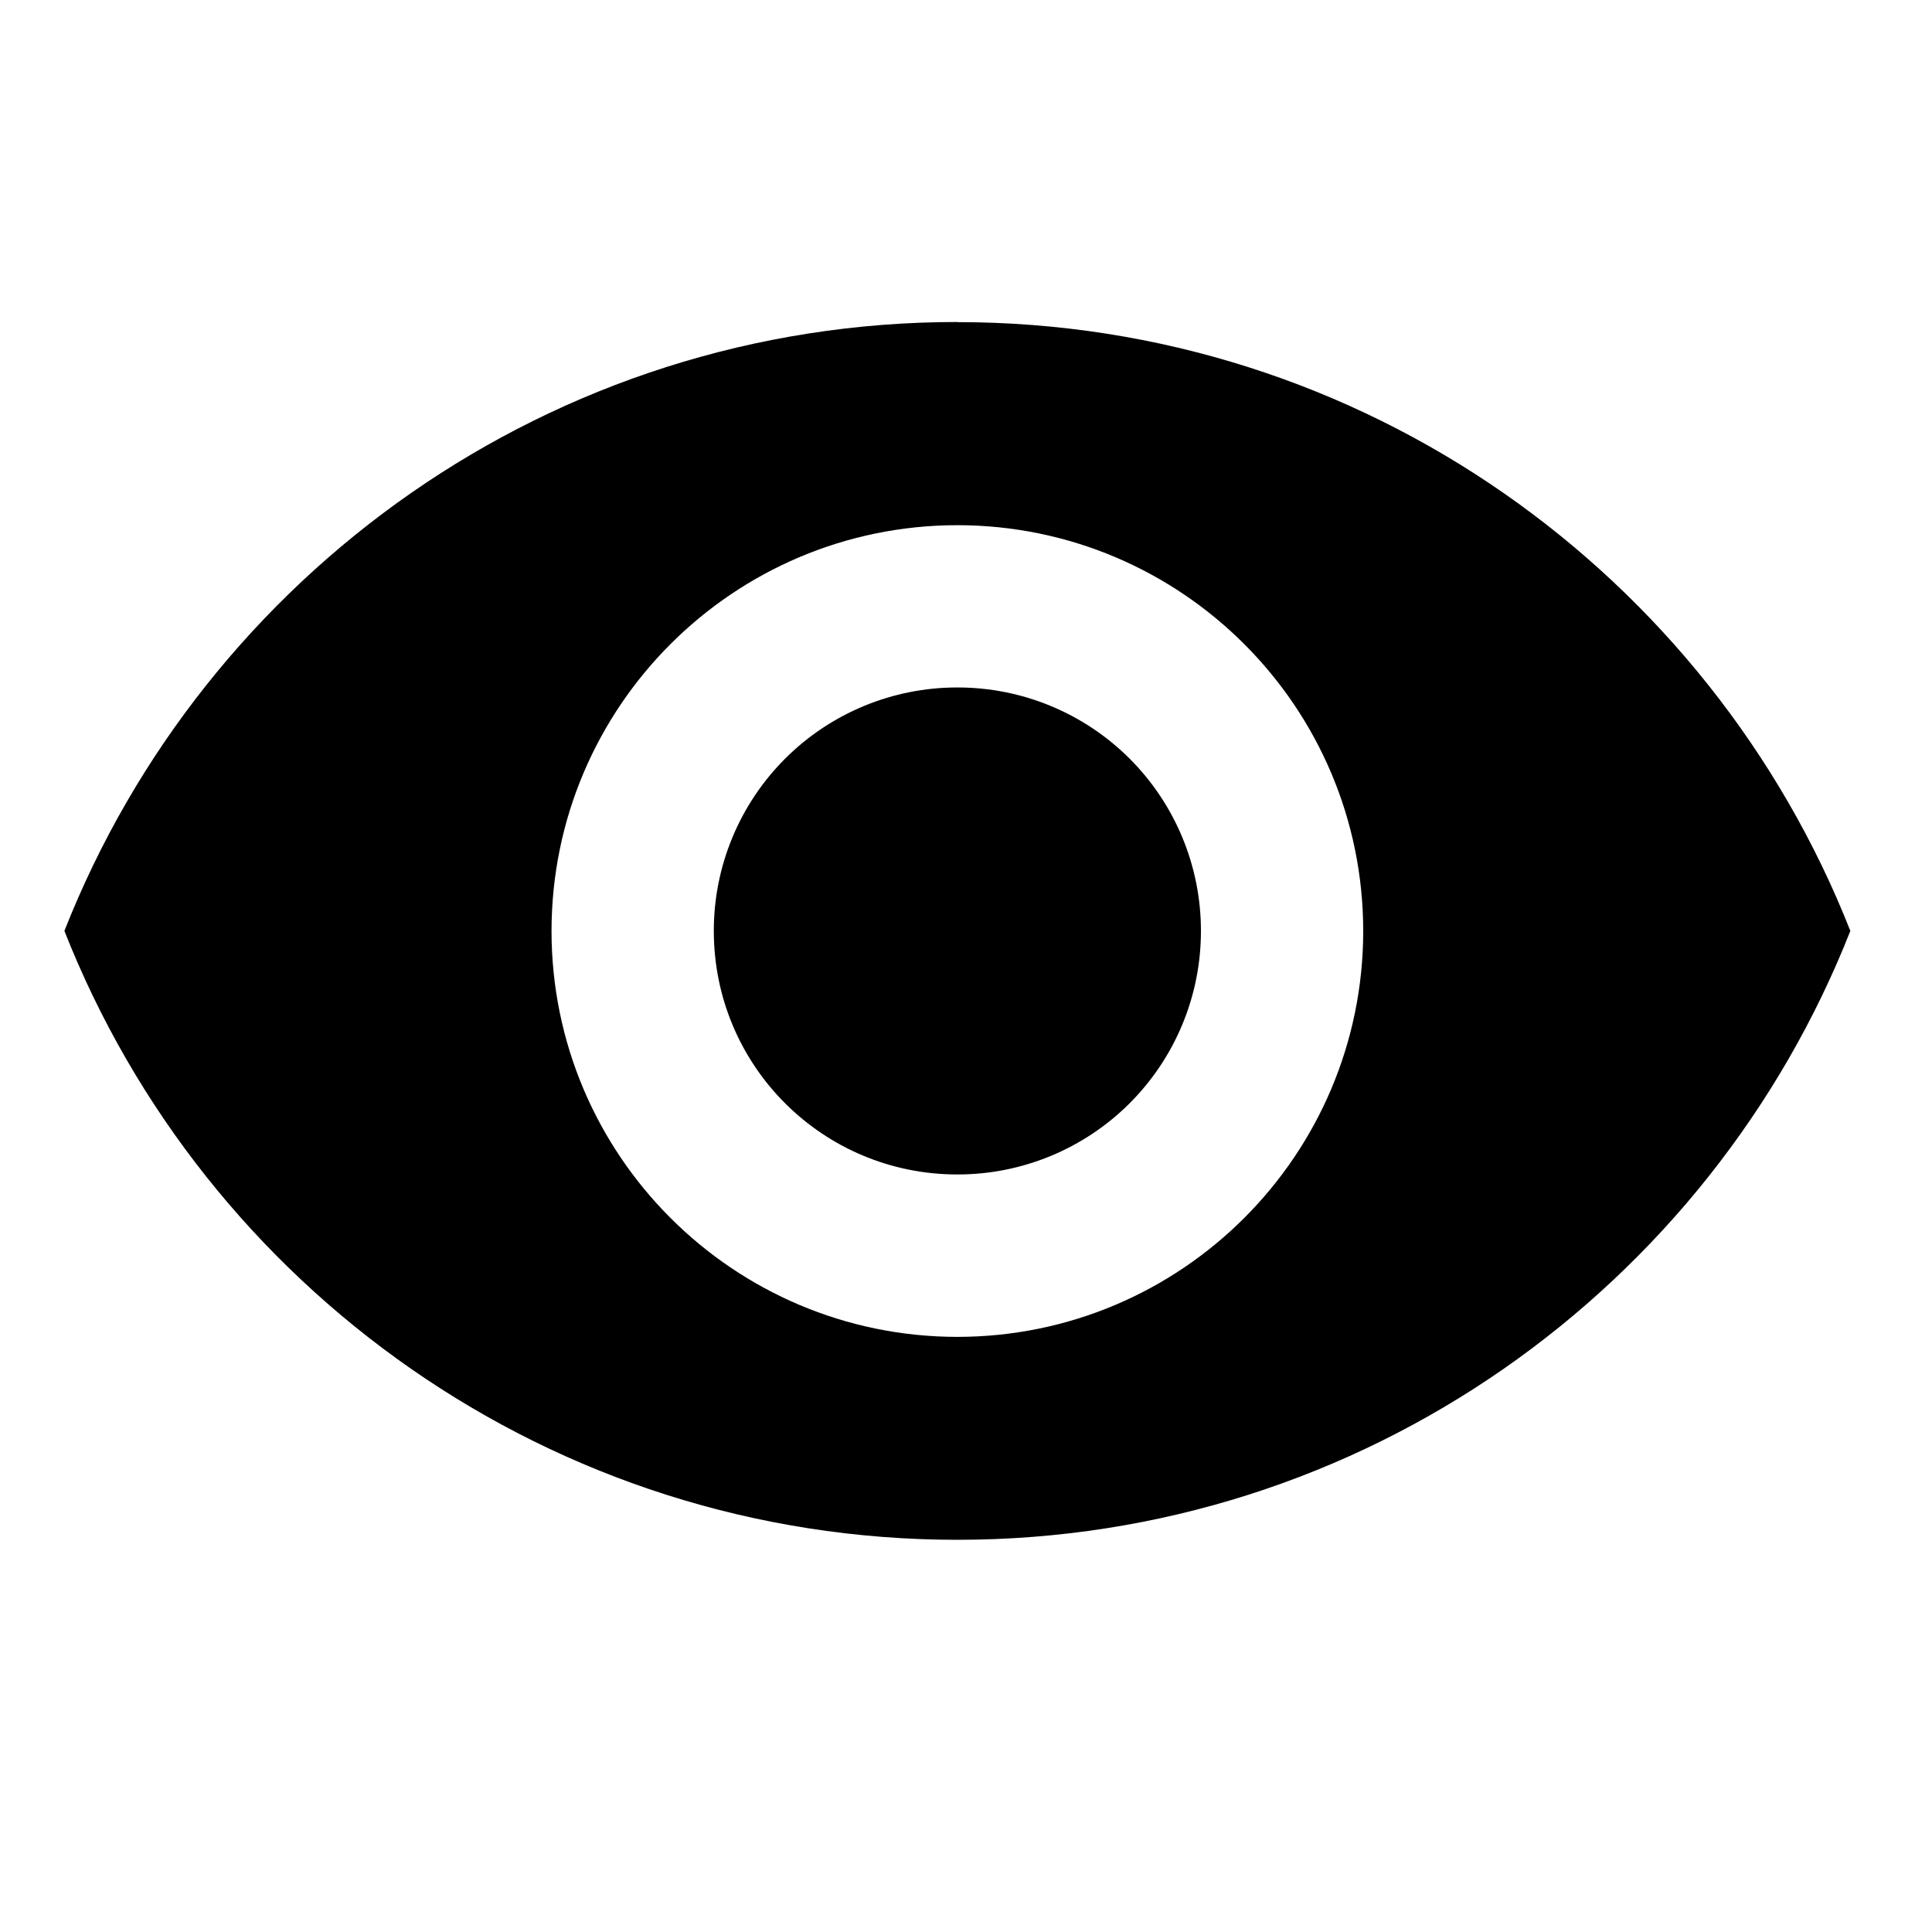
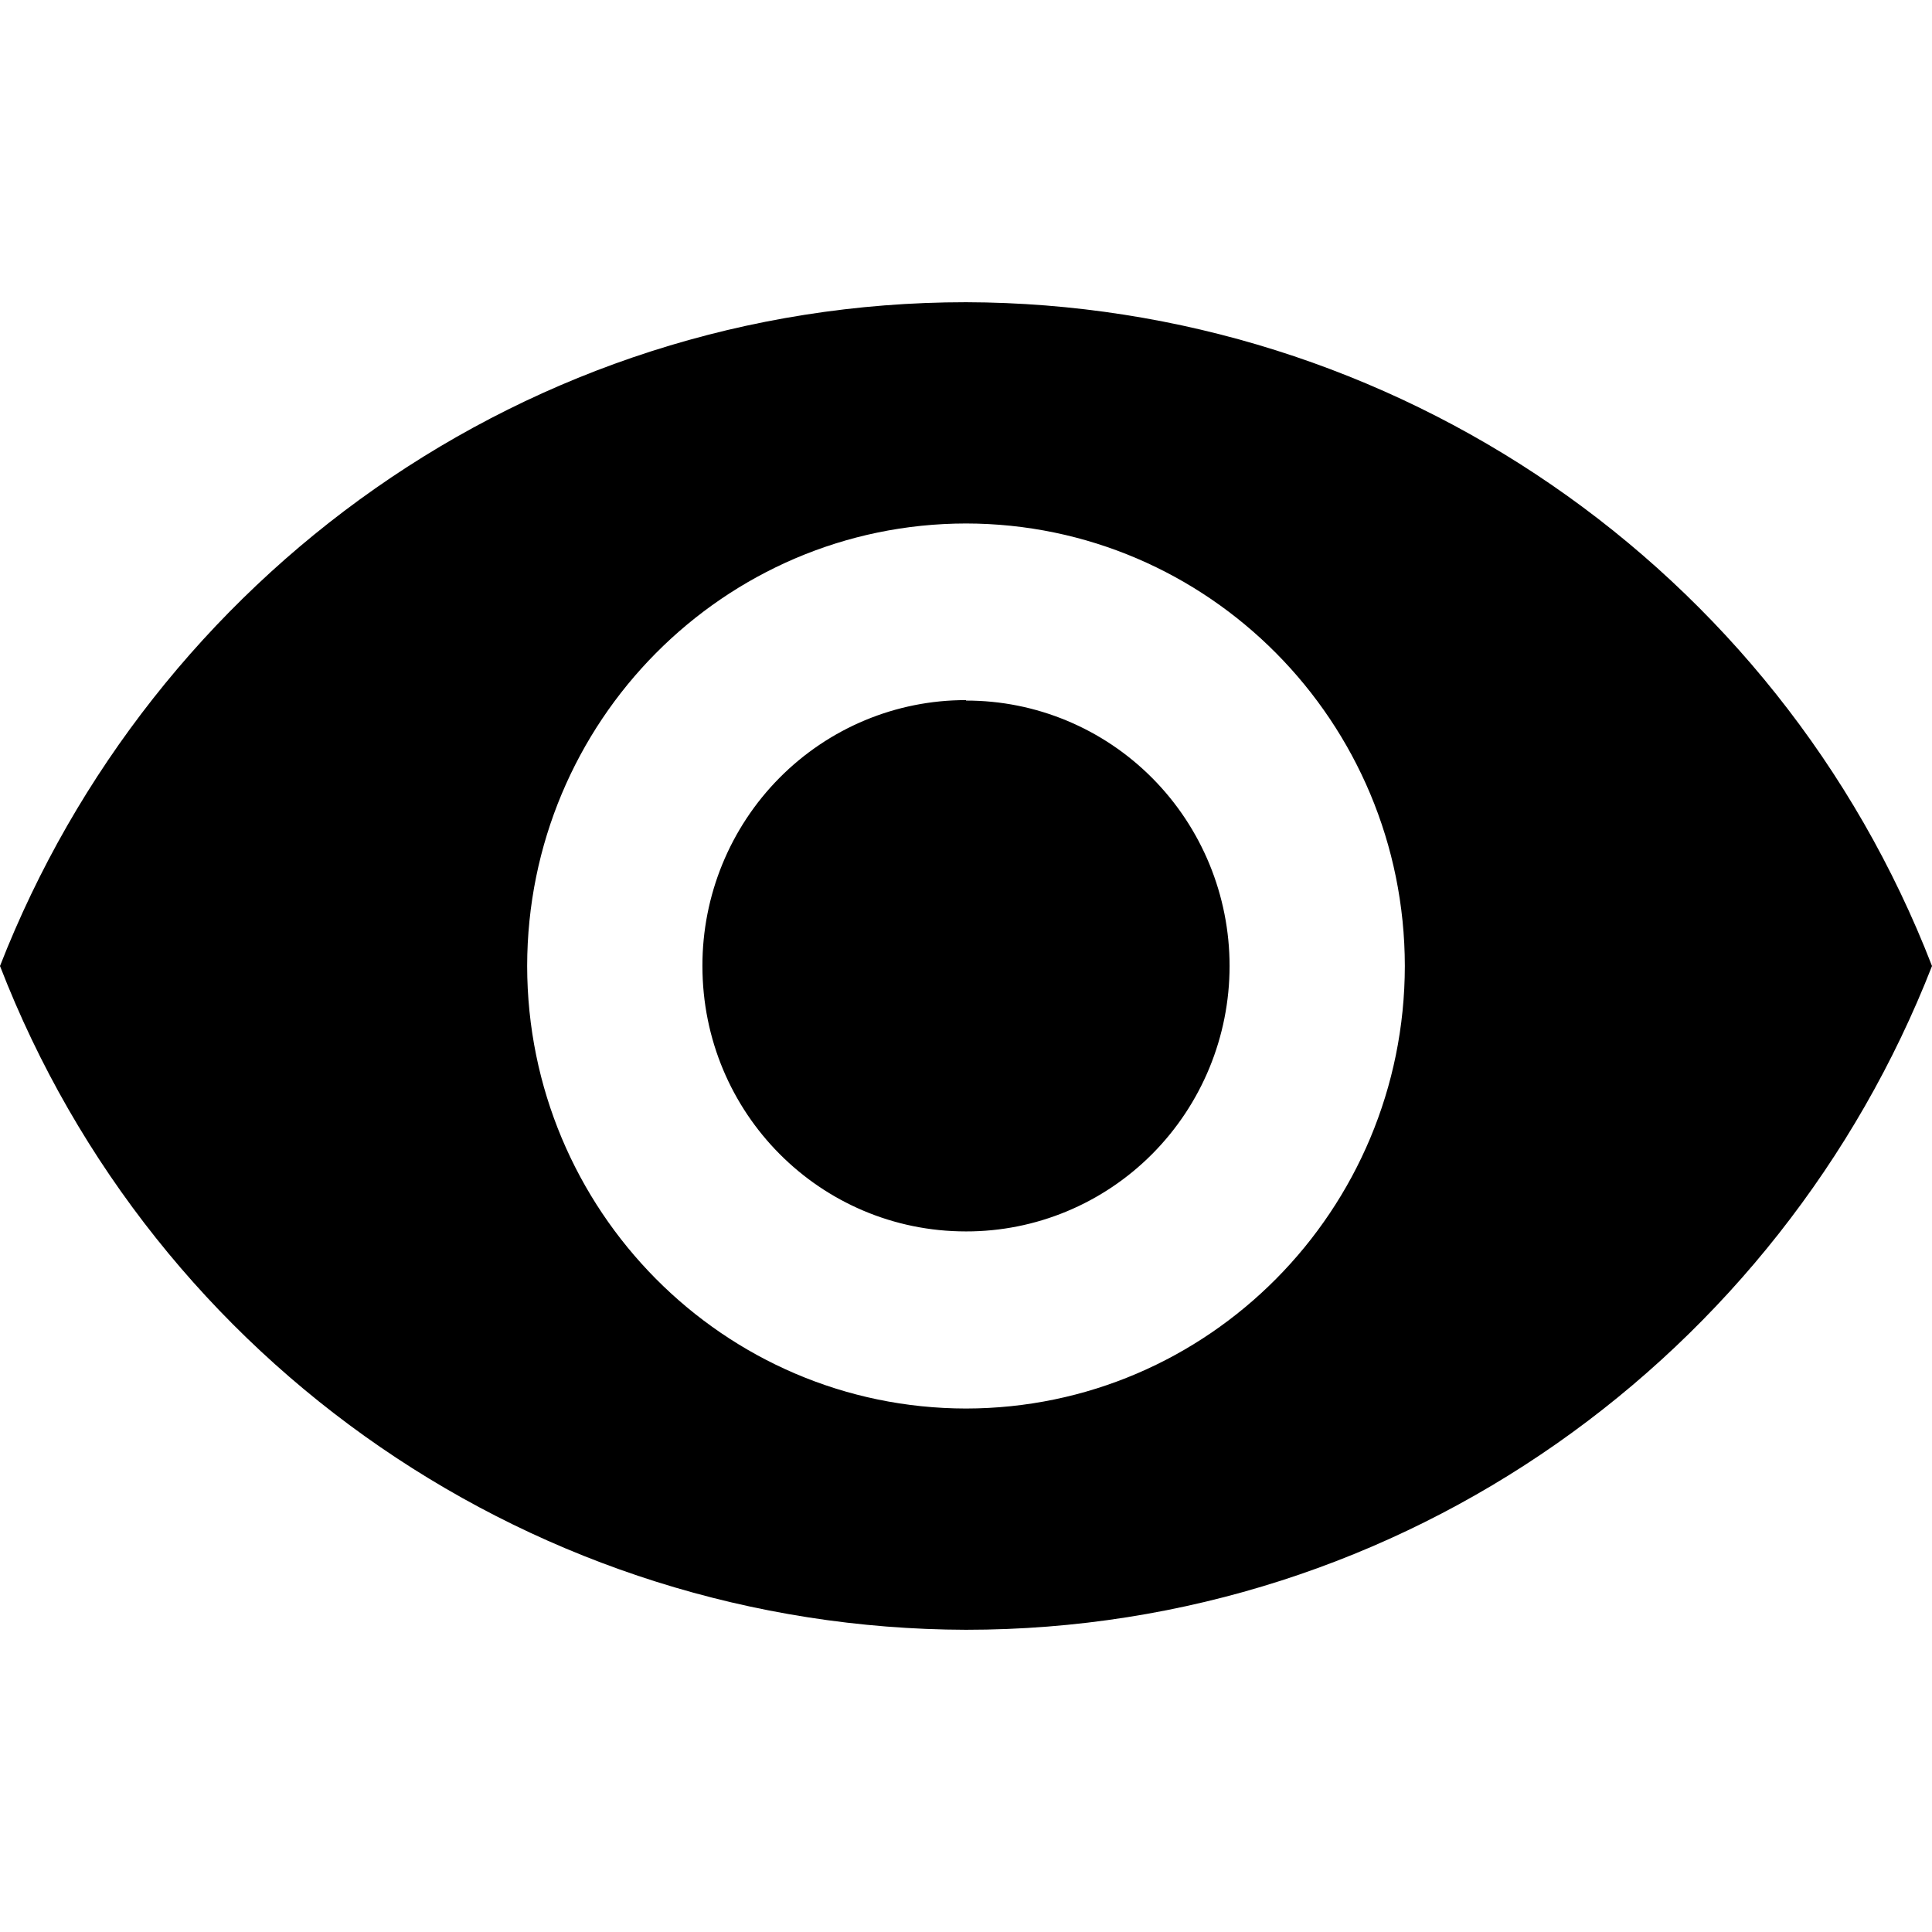
- <svg xmlns="http://www.w3.org/2000/svg" width="30" height="30" version="1.1">
-   <path d="M14.866,5 c-6.302,0 -11.686,3.922 -13.866,9.455 c2.18,5.534 7.564,9.455 13.866,9.455 s11.686,-3.921 13.866,-9.455 c-2.18,-5.533 -7.564,-9.453 -13.866,-9.453 zm0,15.759 a6.306,6.306 0 0 1 -6.302,-6.304 A6.306,6.306 0 0 1 14.866,8.155 a6.306,6.306 0 0 1 6.302,6.302 A6.306,6.306 0 0 1 14.866,20.759 zm0,-10.084 a3.777,3.777 0 0 0 -3.782,3.78 c0,2.094 1.69,3.782 3.782,3.782 a3.777,3.777 0 0 0 3.782,-3.782 A3.777,3.777 0 0 0 14.866,10.675 z" />
+ <svg xmlns="http://www.w3.org/2000/svg" class="icon" style="width: 1em;height: 1em;vertical-align: middle;fill: currentColor;overflow: hidden;" viewBox="0 0 1024 1024" version="1.1" p-id="1022">
+   <path d="M512 160.183C279.406 160.183 80.457 305.981 0 512a550.522 550.522 0 0 0 512 351.817c232.594 0 431.543-145.798 512-351.817A550.522 550.522 0 0 0 512 160.183z m0 586.362a234.789 232.838 90 0 1-232.594-234.545 234.789 232.838 90 0 1 232.594-234.545 234.789 232.838 90 0 1 232.594 234.545 234.789 232.838 90 0 1-232.594 234.545z m0-375.467a140.678 139.459 90 0 0-139.703 140.922c0 78.019 62.415 140.678 139.703 140.678a140.678 139.459 90 0 0 139.703-140.678 140.678 139.459 90 0 0-139.703-140.678z" p-id="1023" />
</svg>
